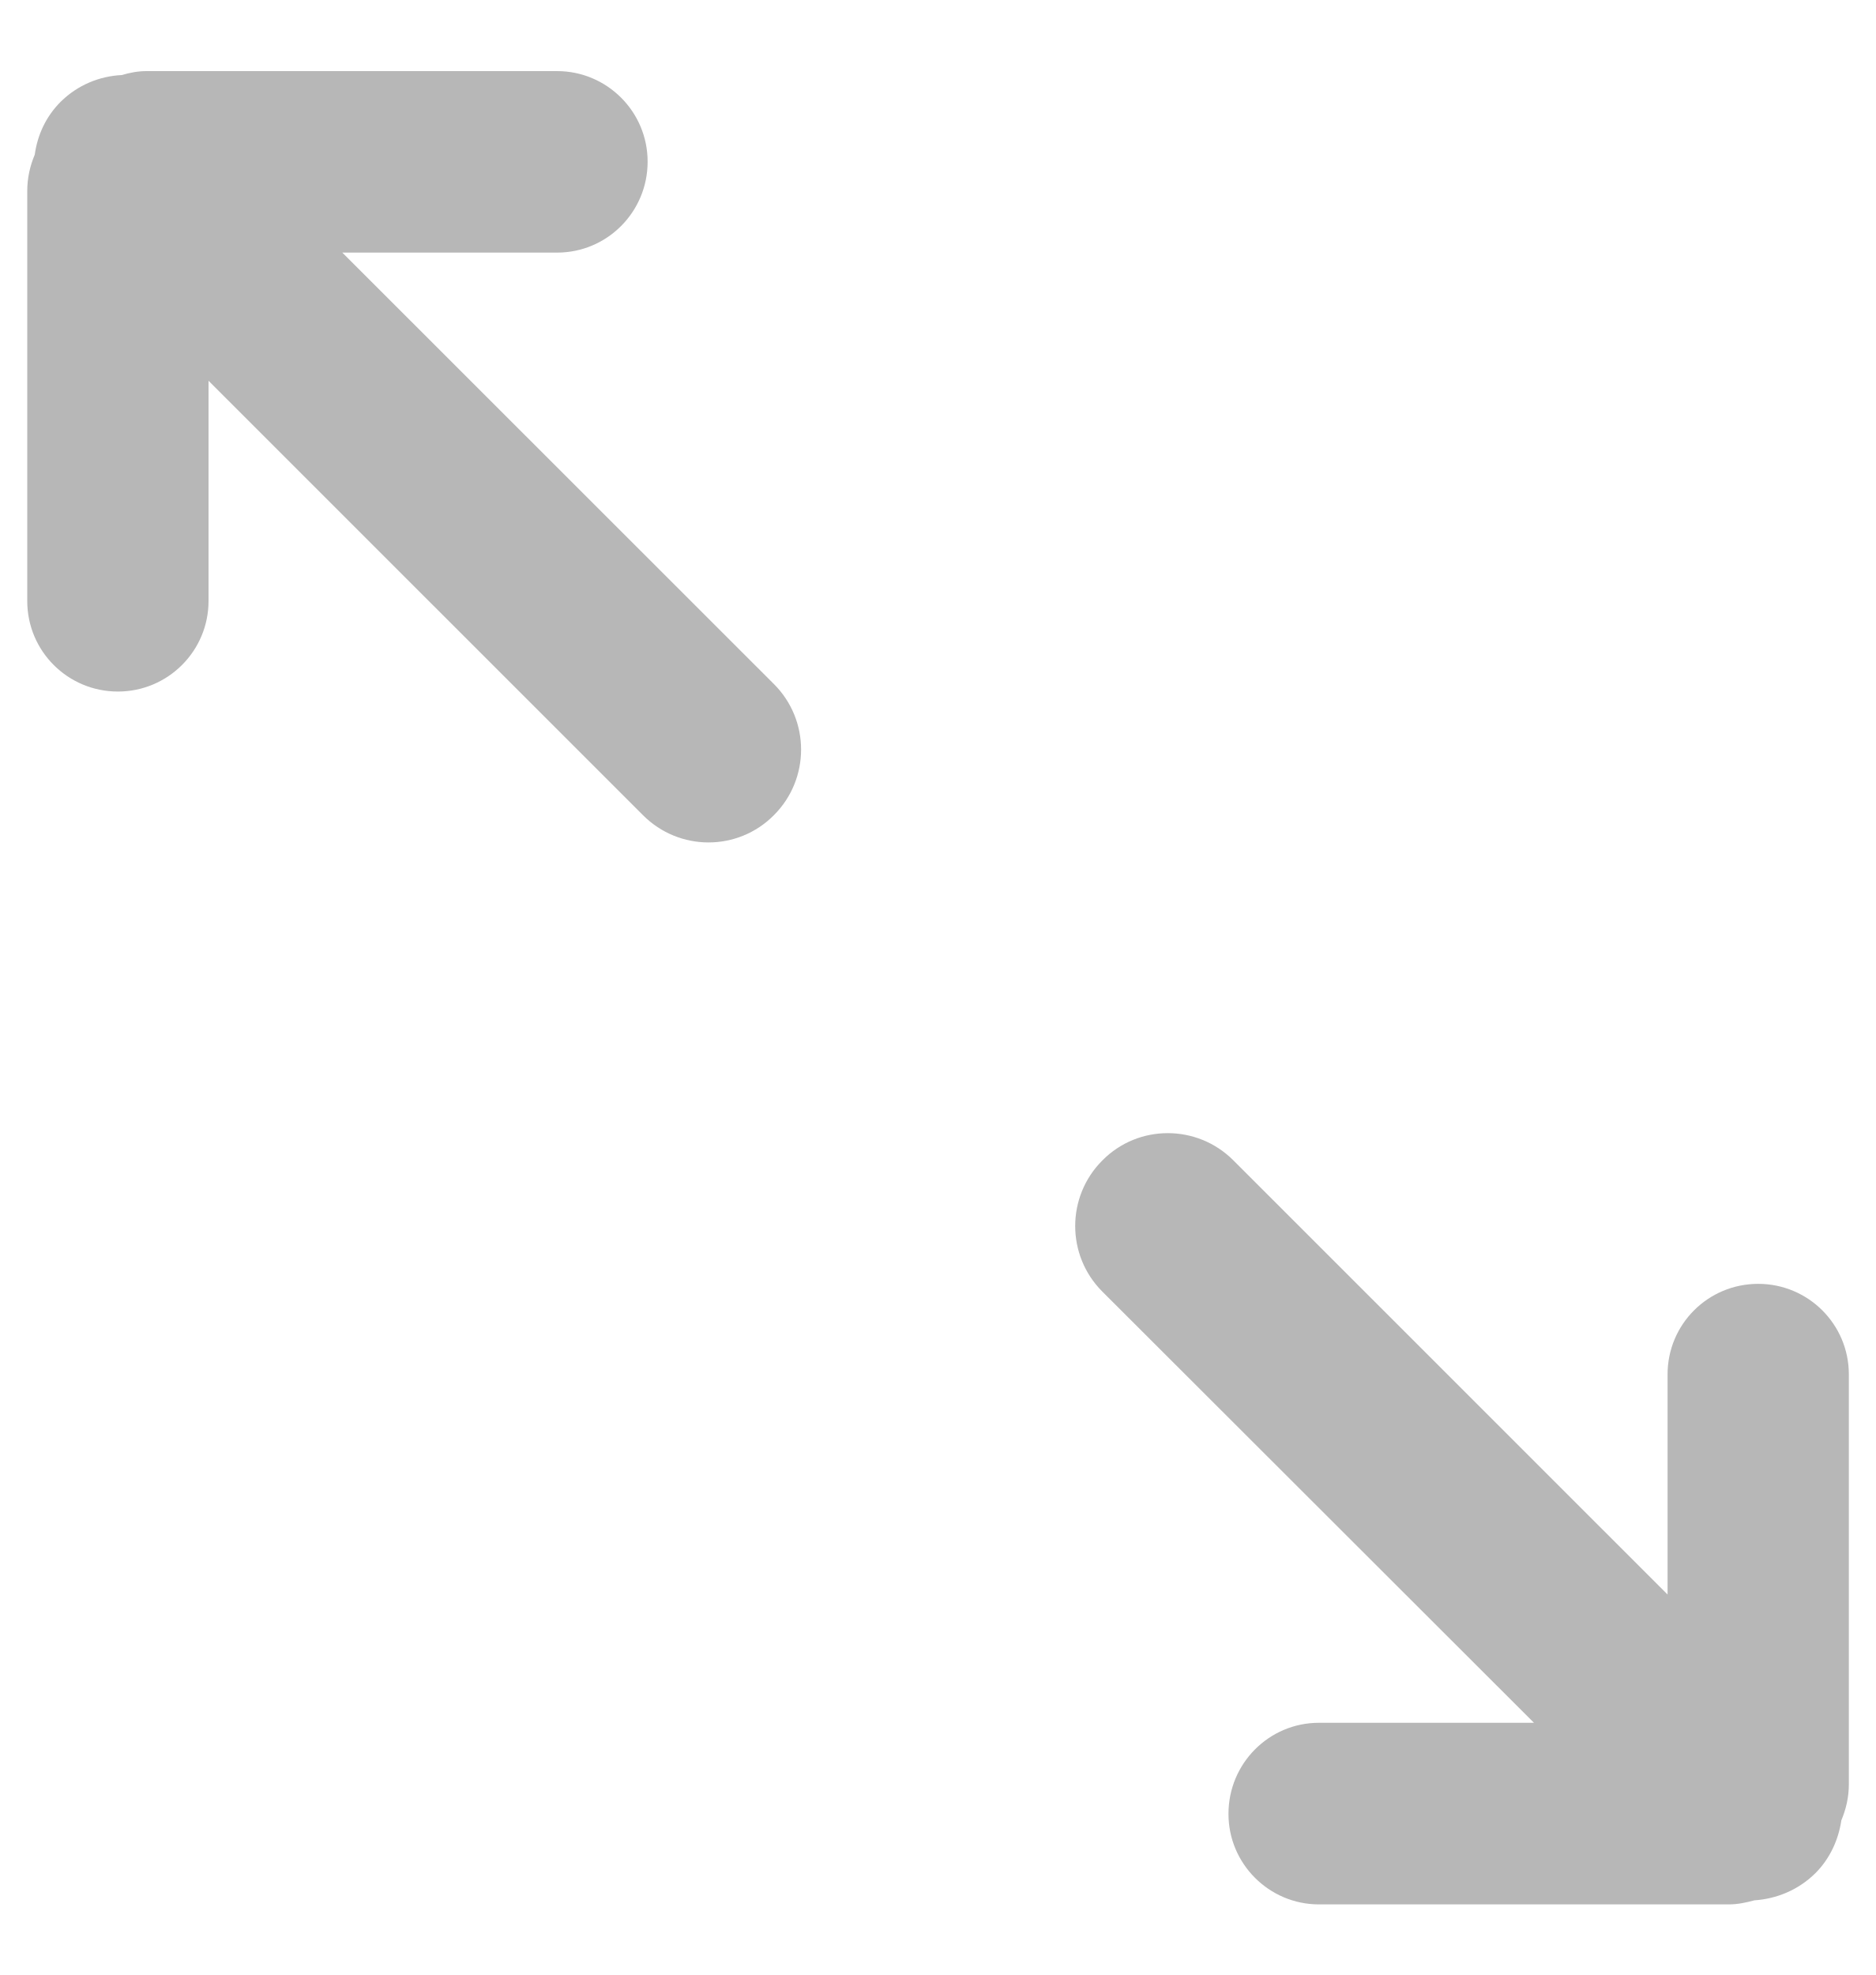
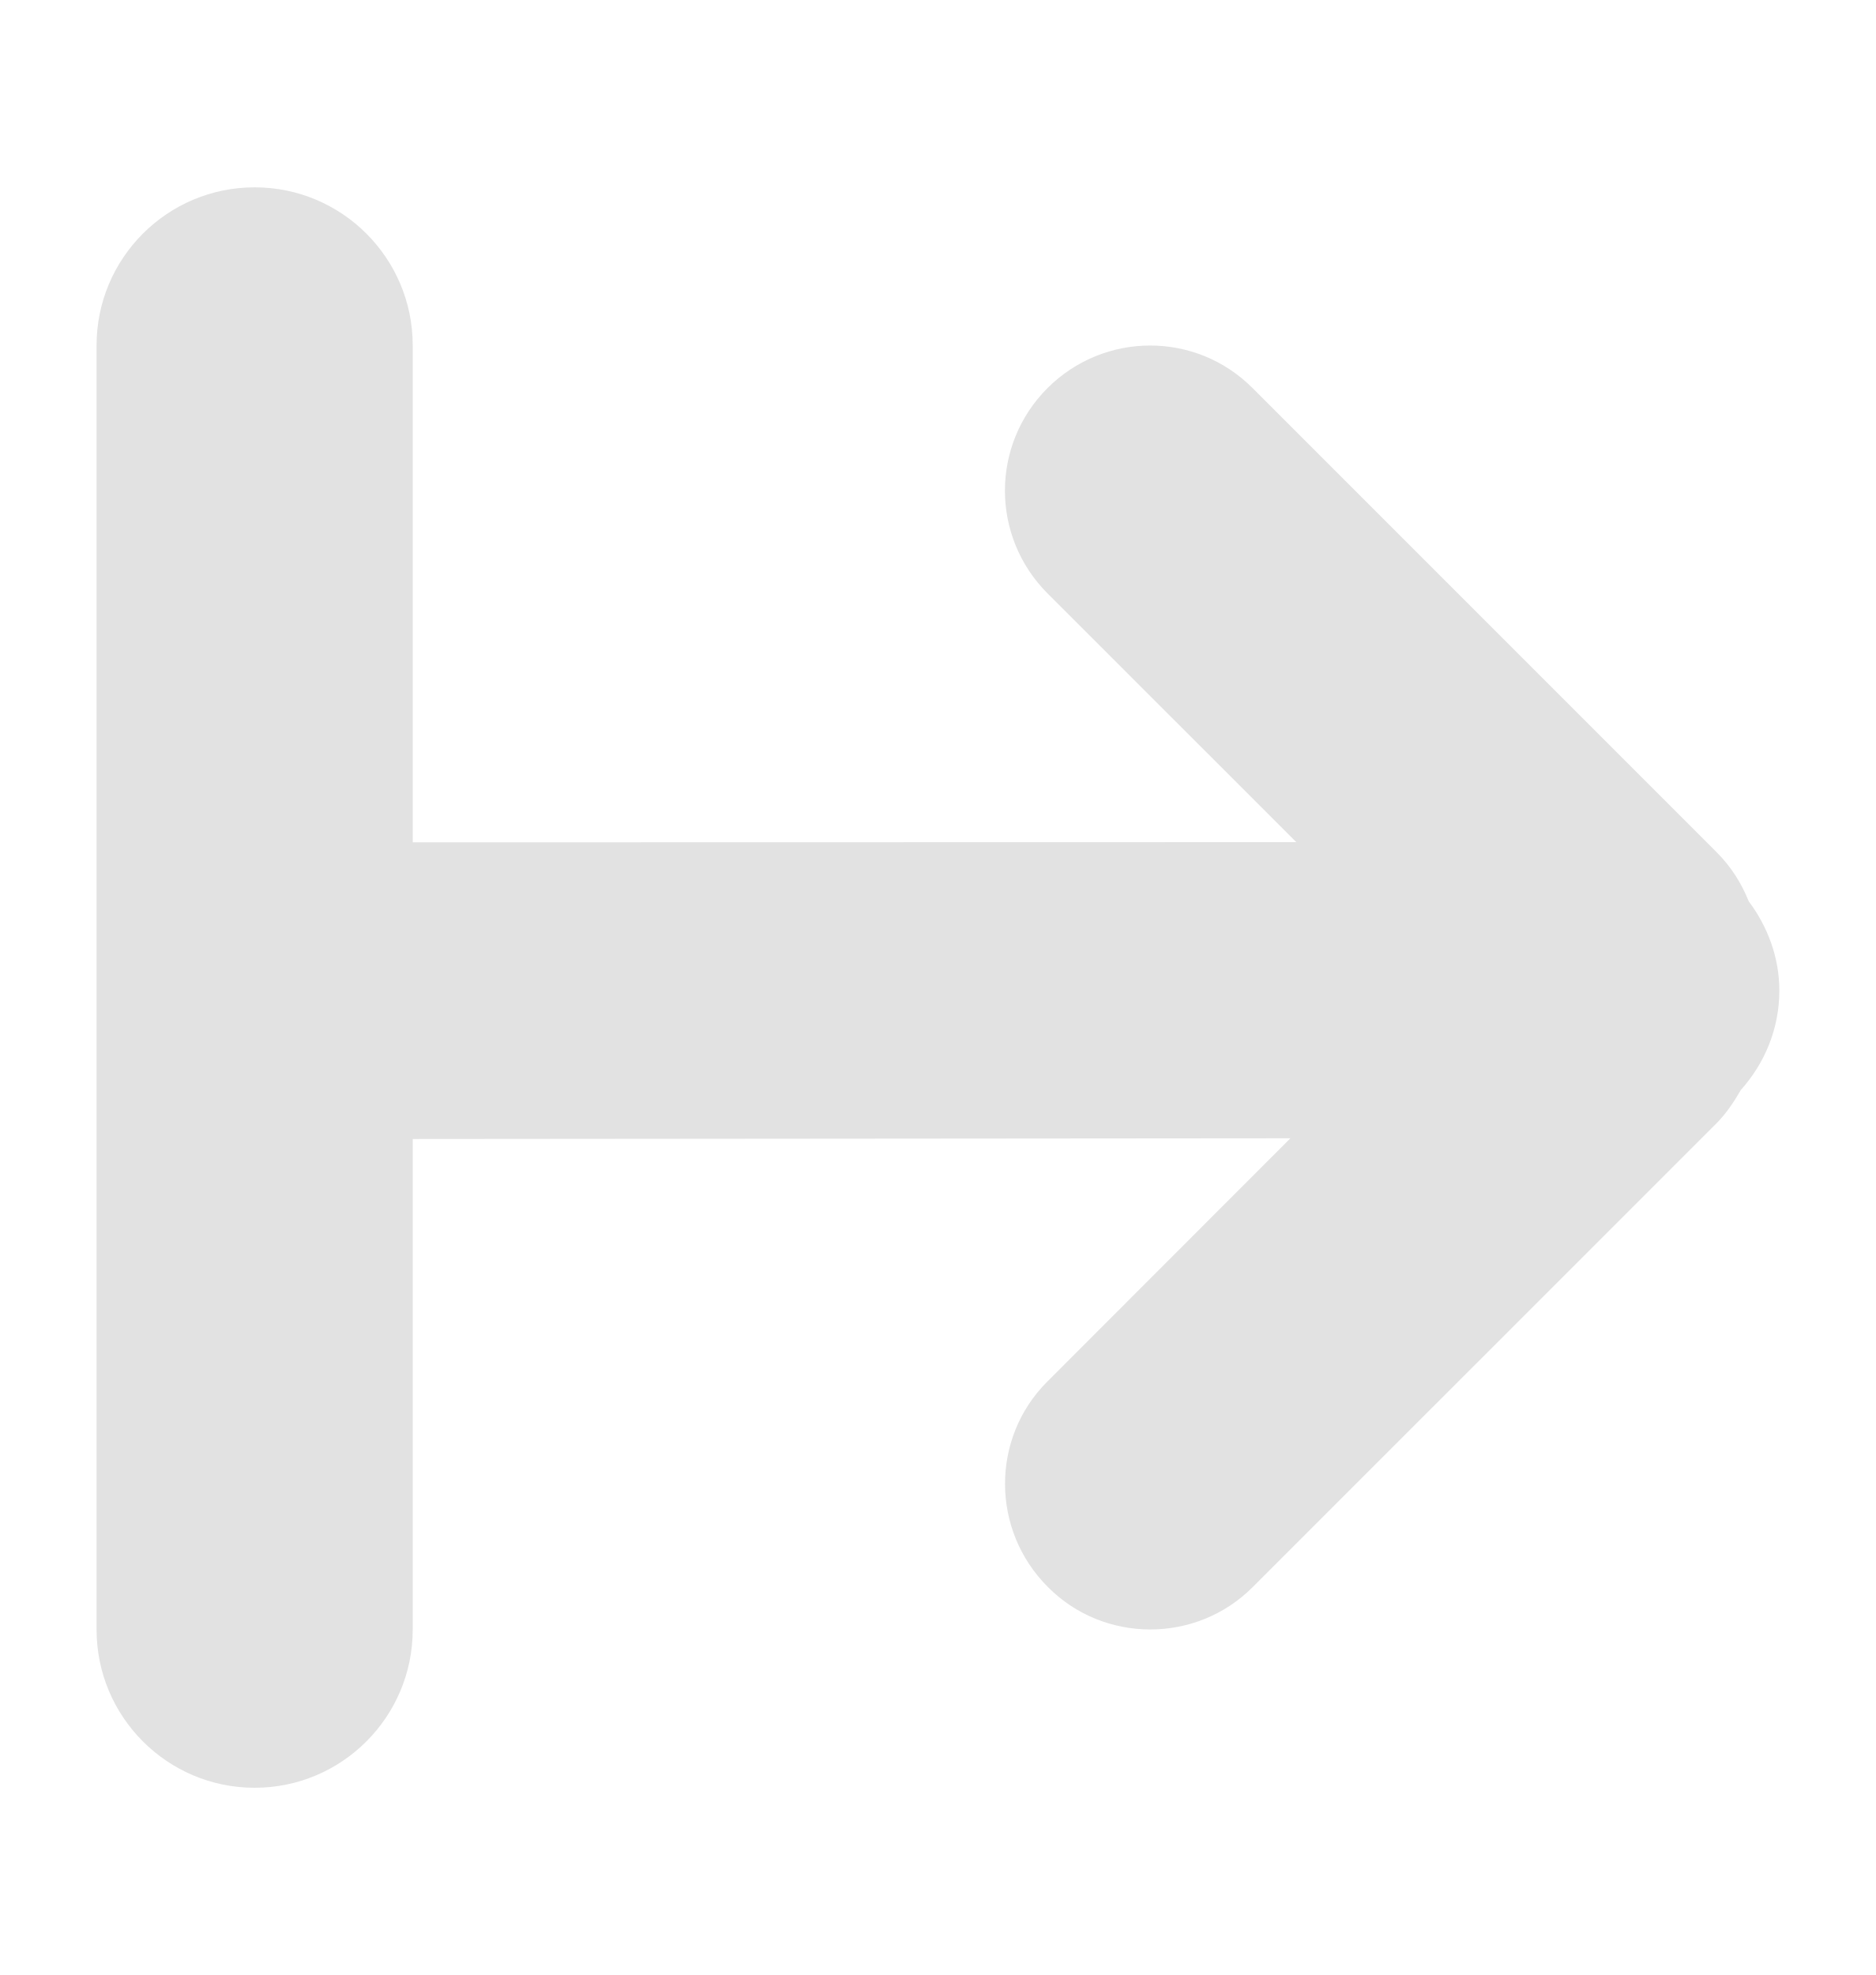
<svg xmlns="http://www.w3.org/2000/svg" version="1.1" id="Layer_1" x="0px" y="0px" width="19px" height="20px" viewBox="0 0 19 20" enable-background="new 0 0 19 20" xml:space="preserve">
-   <path fill="#B7B7B7" d="M0.614,1.031c-0.15,0.15-0.235,0.338-0.262,0.535C0.304,1.68,0.276,1.802,0.276,1.934v4.152  c0,0.508,0.411,0.917,0.918,0.917c0.507,0,0.918-0.411,0.918-0.917v-2.23l4.4,4.399c0.367,0.368,0.961,0.368,1.326,0  c0.367-0.367,0.367-0.961,0.001-1.327l-4.372-4.37h2.175c0.507,0,0.917-0.412,0.917-0.92C6.56,1.133,6.149,0.72,5.642,0.72H1.491  C1.4,0.719,1.314,0.736,1.233,0.76C1.008,0.771,0.787,0.86,0.614,1.031z" />
-   <path fill="none" d="M0.601,18.941c0.15,0.146,0.339,0.232,0.535,0.263c0.114,0.047,0.236,0.075,0.368,0.075h4.151  c0.508,0,0.917-0.411,0.917-0.918c0-0.508-0.411-0.918-0.917-0.918h-2.23l4.399-4.398c0.368-0.367,0.368-0.961,0-1.326  c-0.367-0.367-0.961-0.367-1.327-0.002l-4.37,4.372v-2.175c0-0.506-0.413-0.916-0.919-0.916c-0.504-0.002-0.917,0.41-0.917,0.916  v4.15c-0.001,0.09,0.017,0.177,0.041,0.259C0.341,18.548,0.431,18.77,0.601,18.941z" />
-   <path fill="#B7B7B7" d="M18.386,18.969c0.148-0.148,0.234-0.339,0.263-0.535c0.047-0.113,0.076-0.232,0.076-0.367v-4.149  c0-0.508-0.412-0.917-0.918-0.917c-0.509,0-0.918,0.41-0.918,0.917v2.229l-4.398-4.397c-0.367-0.367-0.963-0.367-1.326,0.001  c-0.367,0.366-0.367,0.961-0.002,1.327l4.373,4.368h-2.178c-0.506,0-0.916,0.412-0.916,0.921c-0.002,0.504,0.41,0.918,0.916,0.918  h4.151c0.091,0,0.177-0.019,0.259-0.041C17.991,19.229,18.212,19.141,18.386,18.969z" />
-   <path fill="none" d="M18.398,1.058c-0.149-0.148-0.34-0.234-0.535-0.262c-0.114-0.047-0.235-0.076-0.368-0.076h-4.151  c-0.508,0-0.917,0.412-0.917,0.918c0,0.508,0.41,0.918,0.917,0.918h2.23l-4.399,4.401c-0.366,0.367-0.366,0.961,0.001,1.326  c0.366,0.367,0.961,0.367,1.327,0.002l4.369-4.373v2.176c0,0.506,0.413,0.916,0.92,0.916c0.504,0.002,0.918-0.41,0.918-0.916V1.935  c0-0.09-0.019-0.176-0.041-0.258C18.658,1.452,18.568,1.231,18.398,1.058z" />
+   <g>
+     <g>
+       <path fill="#E2E2E2" d="M18.021,10.031c0-0.336-0.119-0.649-0.31-0.904c-0.073-0.181-0.177-0.35-0.329-0.501l-4.697-4.697    c-0.574-0.575-1.502-0.572-2.076,0.001c-0.576,0.577-0.573,1.502-0.002,2.077l2.522,2.521L3.175,8.53    c-0.832,0-1.504,0.674-1.501,1.504c0,0.825,0.674,1.501,1.501,1.501l9.894-0.008l-2.463,2.465c-0.571,0.57-0.57,1.503,0.006,2.078    c0.565,0.572,1.502,0.576,2.074,0.003l4.698-4.697c0.103-0.104,0.181-0.224,0.247-0.338C17.87,10.771,18.021,10.421,18.021,10.031    z" />
+     </g>
+     <g>
+       <path fill="#E2E2E2" d="M2.579,18.104c-0.884,0-1.601-0.718-1.601-1.602V3.498c0-0.884,0.717-1.601,1.601-1.601    c0.884,0,1.601,0.717,1.601,1.601v13.004C4.18,17.386,3.463,18.104,2.579,18.104z" />
+     </g>
+   </g>
</svg>
